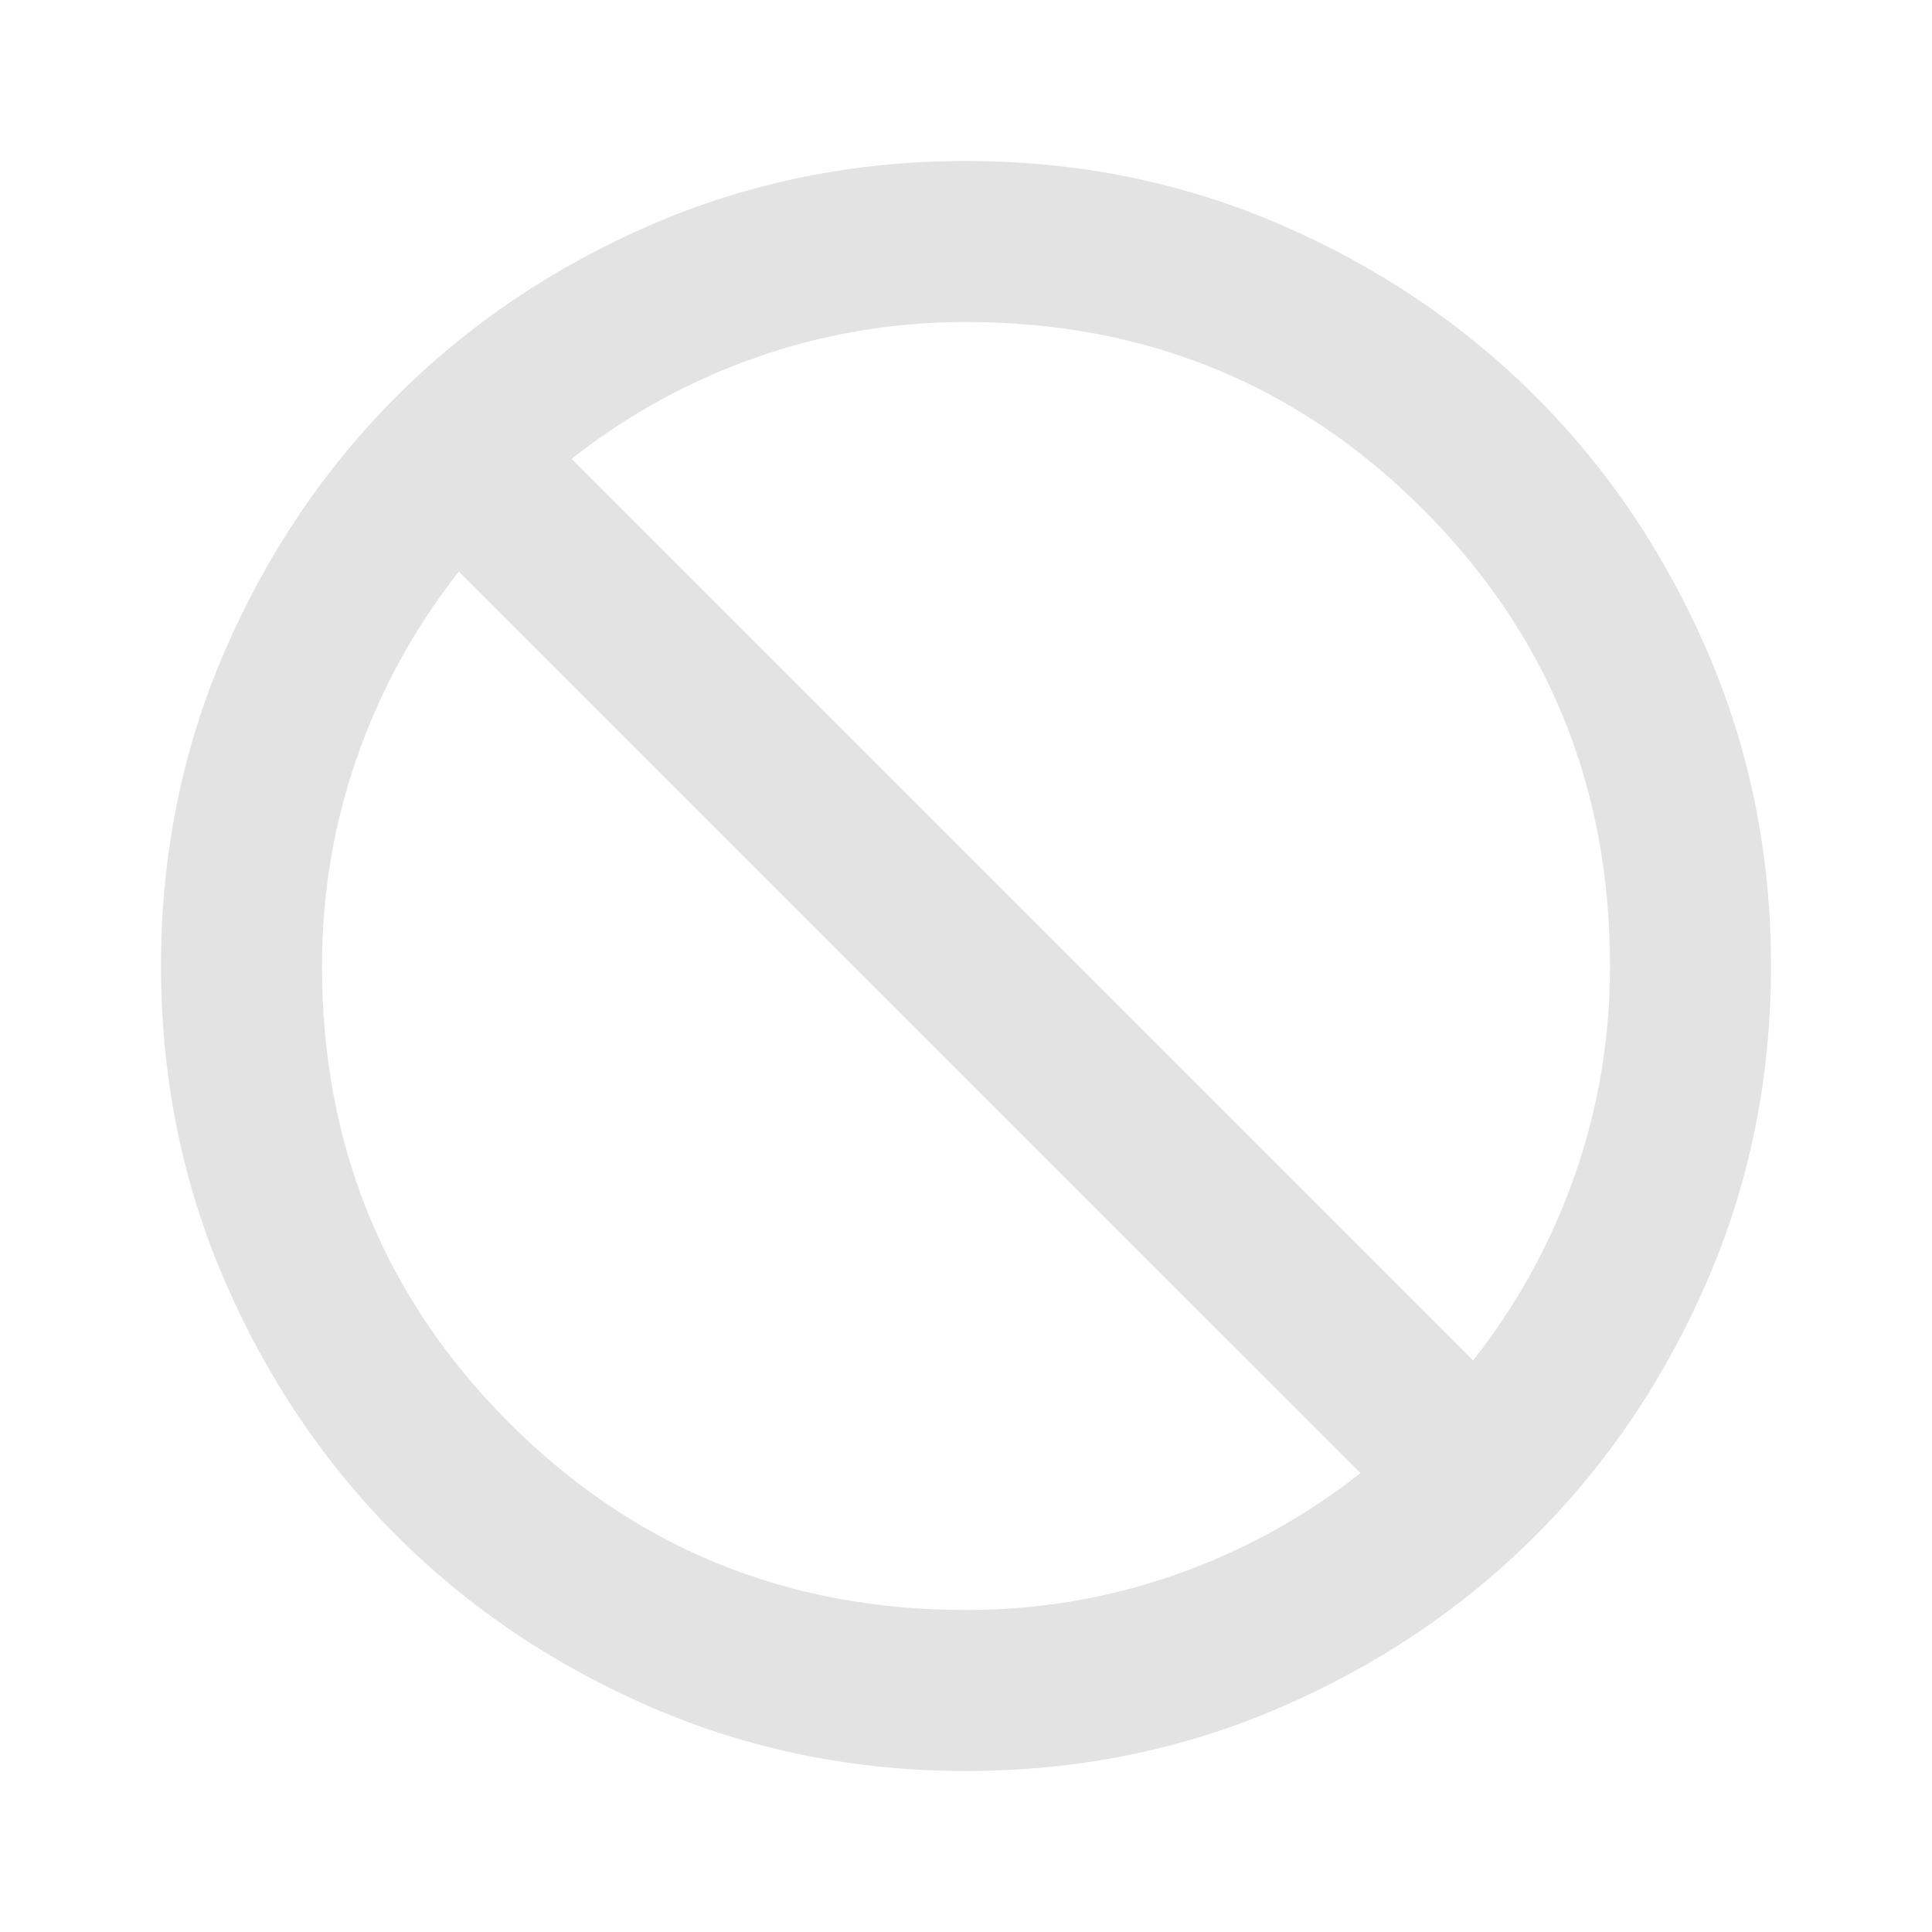
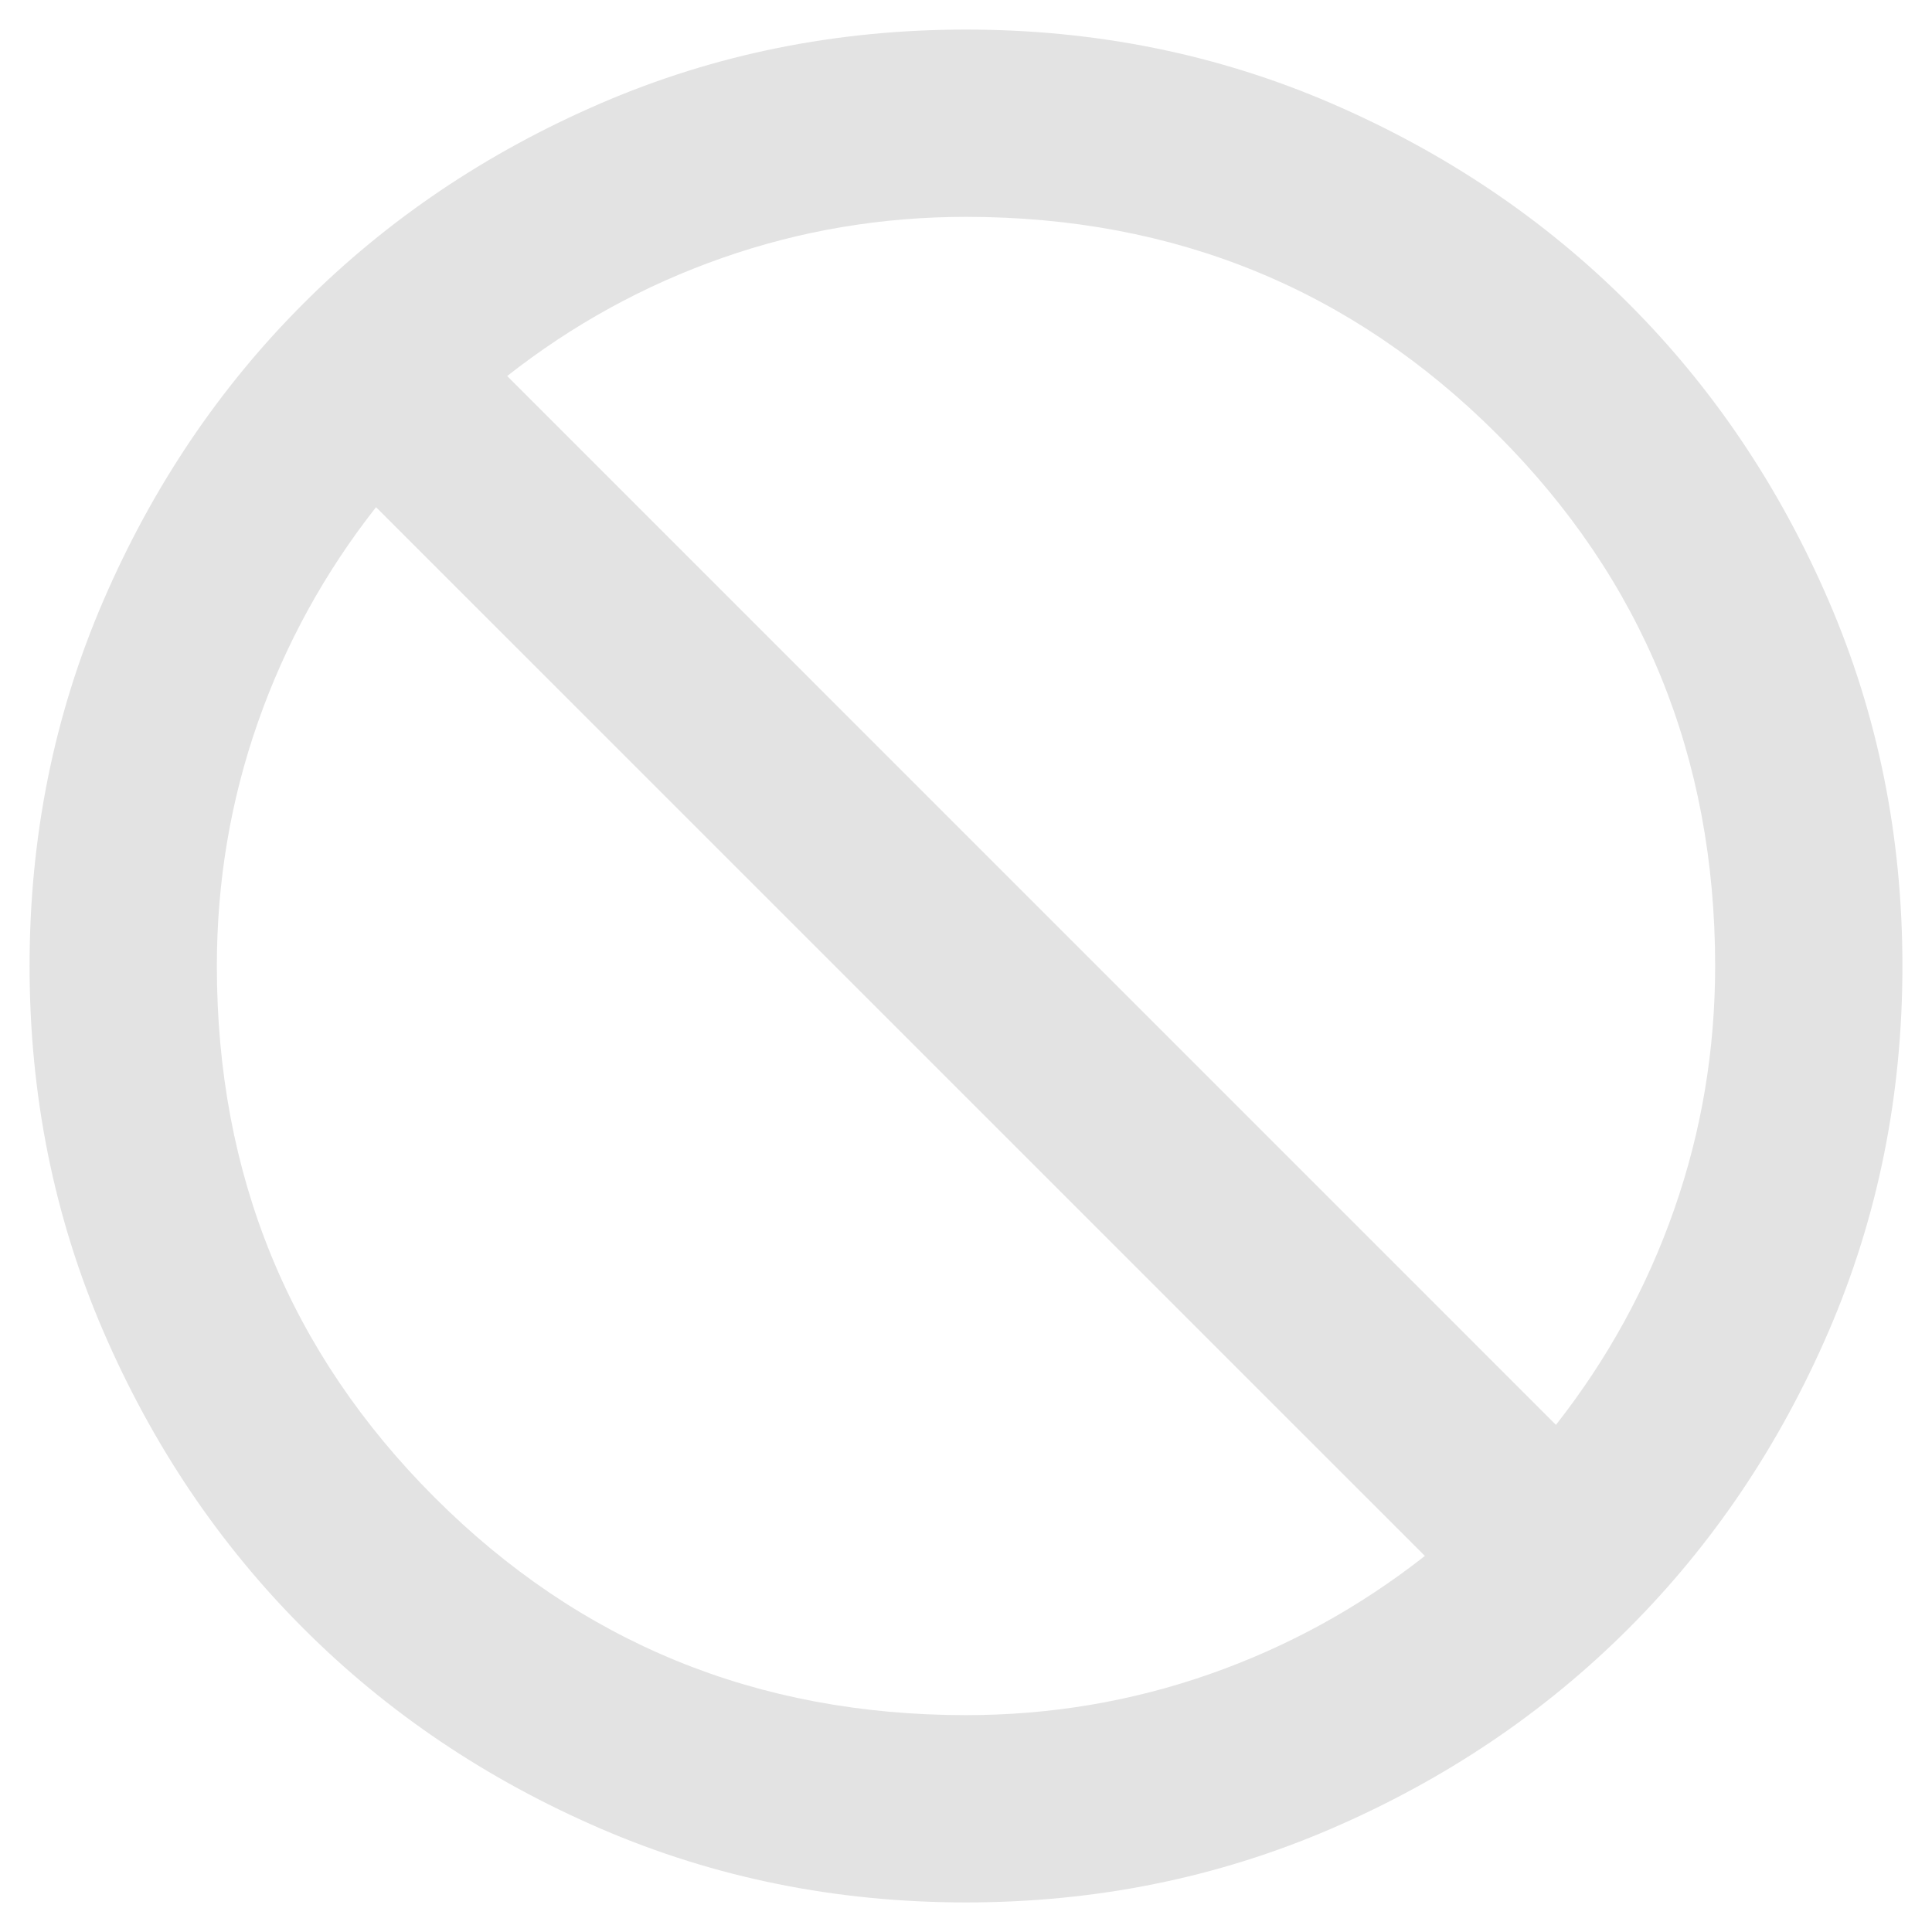
- <svg xmlns="http://www.w3.org/2000/svg" width="57" height="57" viewBox="0 0 57 57" fill="none">
-   <path d="M28.5 52.25C25.215 52.25 22.127 51.627 19.238 50.38C16.348 49.133 13.834 47.441 11.697 45.303C9.559 43.166 7.867 40.652 6.62 37.763C5.373 34.873 4.75 31.785 4.75 28.5C4.75 25.215 5.373 22.127 6.62 19.238C7.867 16.348 9.559 13.834 11.697 11.697C13.834 9.559 16.348 7.867 19.238 6.62C22.127 5.373 25.215 4.75 28.5 4.75C31.785 4.75 34.873 5.373 37.763 6.62C40.652 7.867 43.166 9.559 45.303 11.697C47.441 13.834 49.133 16.348 50.38 19.238C51.627 22.127 52.25 25.215 52.25 28.5C52.25 31.785 51.627 34.873 50.38 37.763C49.133 40.652 47.441 43.166 45.303 45.303C43.166 47.441 40.652 49.133 37.763 50.38C34.873 51.627 31.785 52.25 28.5 52.25ZM28.5 47.5C30.637 47.5 32.696 47.154 34.675 46.461C36.654 45.768 38.475 44.769 40.138 43.462L13.537 16.863C12.231 18.525 11.232 20.346 10.539 22.325C9.846 24.304 9.5 26.363 9.5 28.5C9.5 33.804 11.341 38.297 15.022 41.978C18.703 45.659 23.196 47.5 28.5 47.5ZM43.462 40.138C44.769 38.475 45.768 36.654 46.461 34.675C47.154 32.696 47.5 30.637 47.5 28.5C47.5 23.196 45.659 18.703 41.978 15.022C38.297 11.341 33.804 9.5 28.5 9.5C26.363 9.5 24.304 9.846 22.325 10.539C20.346 11.232 18.525 12.231 16.863 13.537L43.462 40.138Z" fill="#E3E3E3" />
+ <svg xmlns="http://www.w3.org/2000/svg" width="49" height="49" viewBox="0 0 49 49" fill="none">
+   <path d="M24.5 48.25C21.215 48.25 18.127 47.627 15.238 46.38C12.348 45.133 9.834 43.441 7.697 41.303C5.559 39.166 3.867 36.652 2.62 33.763C1.373 30.873 0.75 27.785 0.75 24.5C0.75 21.215 1.373 18.127 2.62 15.238C3.867 12.348 5.559 9.834 7.697 7.697C9.834 5.559 12.348 3.867 15.238 2.62C18.127 1.373 21.215 0.75 24.5 0.75C27.785 0.75 30.873 1.373 33.763 2.62C36.652 3.867 39.166 5.559 41.303 7.697C43.441 9.834 45.133 12.348 46.38 15.238C47.627 18.127 48.25 21.215 48.25 24.5C48.25 27.785 47.627 30.873 46.38 33.763C45.133 36.652 43.441 39.166 41.303 41.303C39.166 43.441 36.652 45.133 33.763 46.38C30.873 47.627 27.785 48.25 24.5 48.25ZM24.5 43.5C26.637 43.5 28.696 43.154 30.675 42.461C32.654 41.768 34.475 40.769 36.138 39.462L9.537 12.863C8.231 14.525 7.232 16.346 6.539 18.325C5.846 20.304 5.5 22.363 5.5 24.5C5.5 29.804 7.341 34.297 11.022 37.978C14.703 41.659 19.196 43.5 24.5 43.5ZM39.462 36.138C40.769 34.475 41.768 32.654 42.461 30.675C43.154 28.696 43.5 26.637 43.5 24.5C43.5 19.196 41.659 14.703 37.978 11.022C34.297 7.341 29.804 5.5 24.5 5.5C22.363 5.5 20.304 5.846 18.325 6.539C16.346 7.232 14.525 8.231 12.863 9.537L39.462 36.138Z" fill="#E3E3E3" />
</svg>
